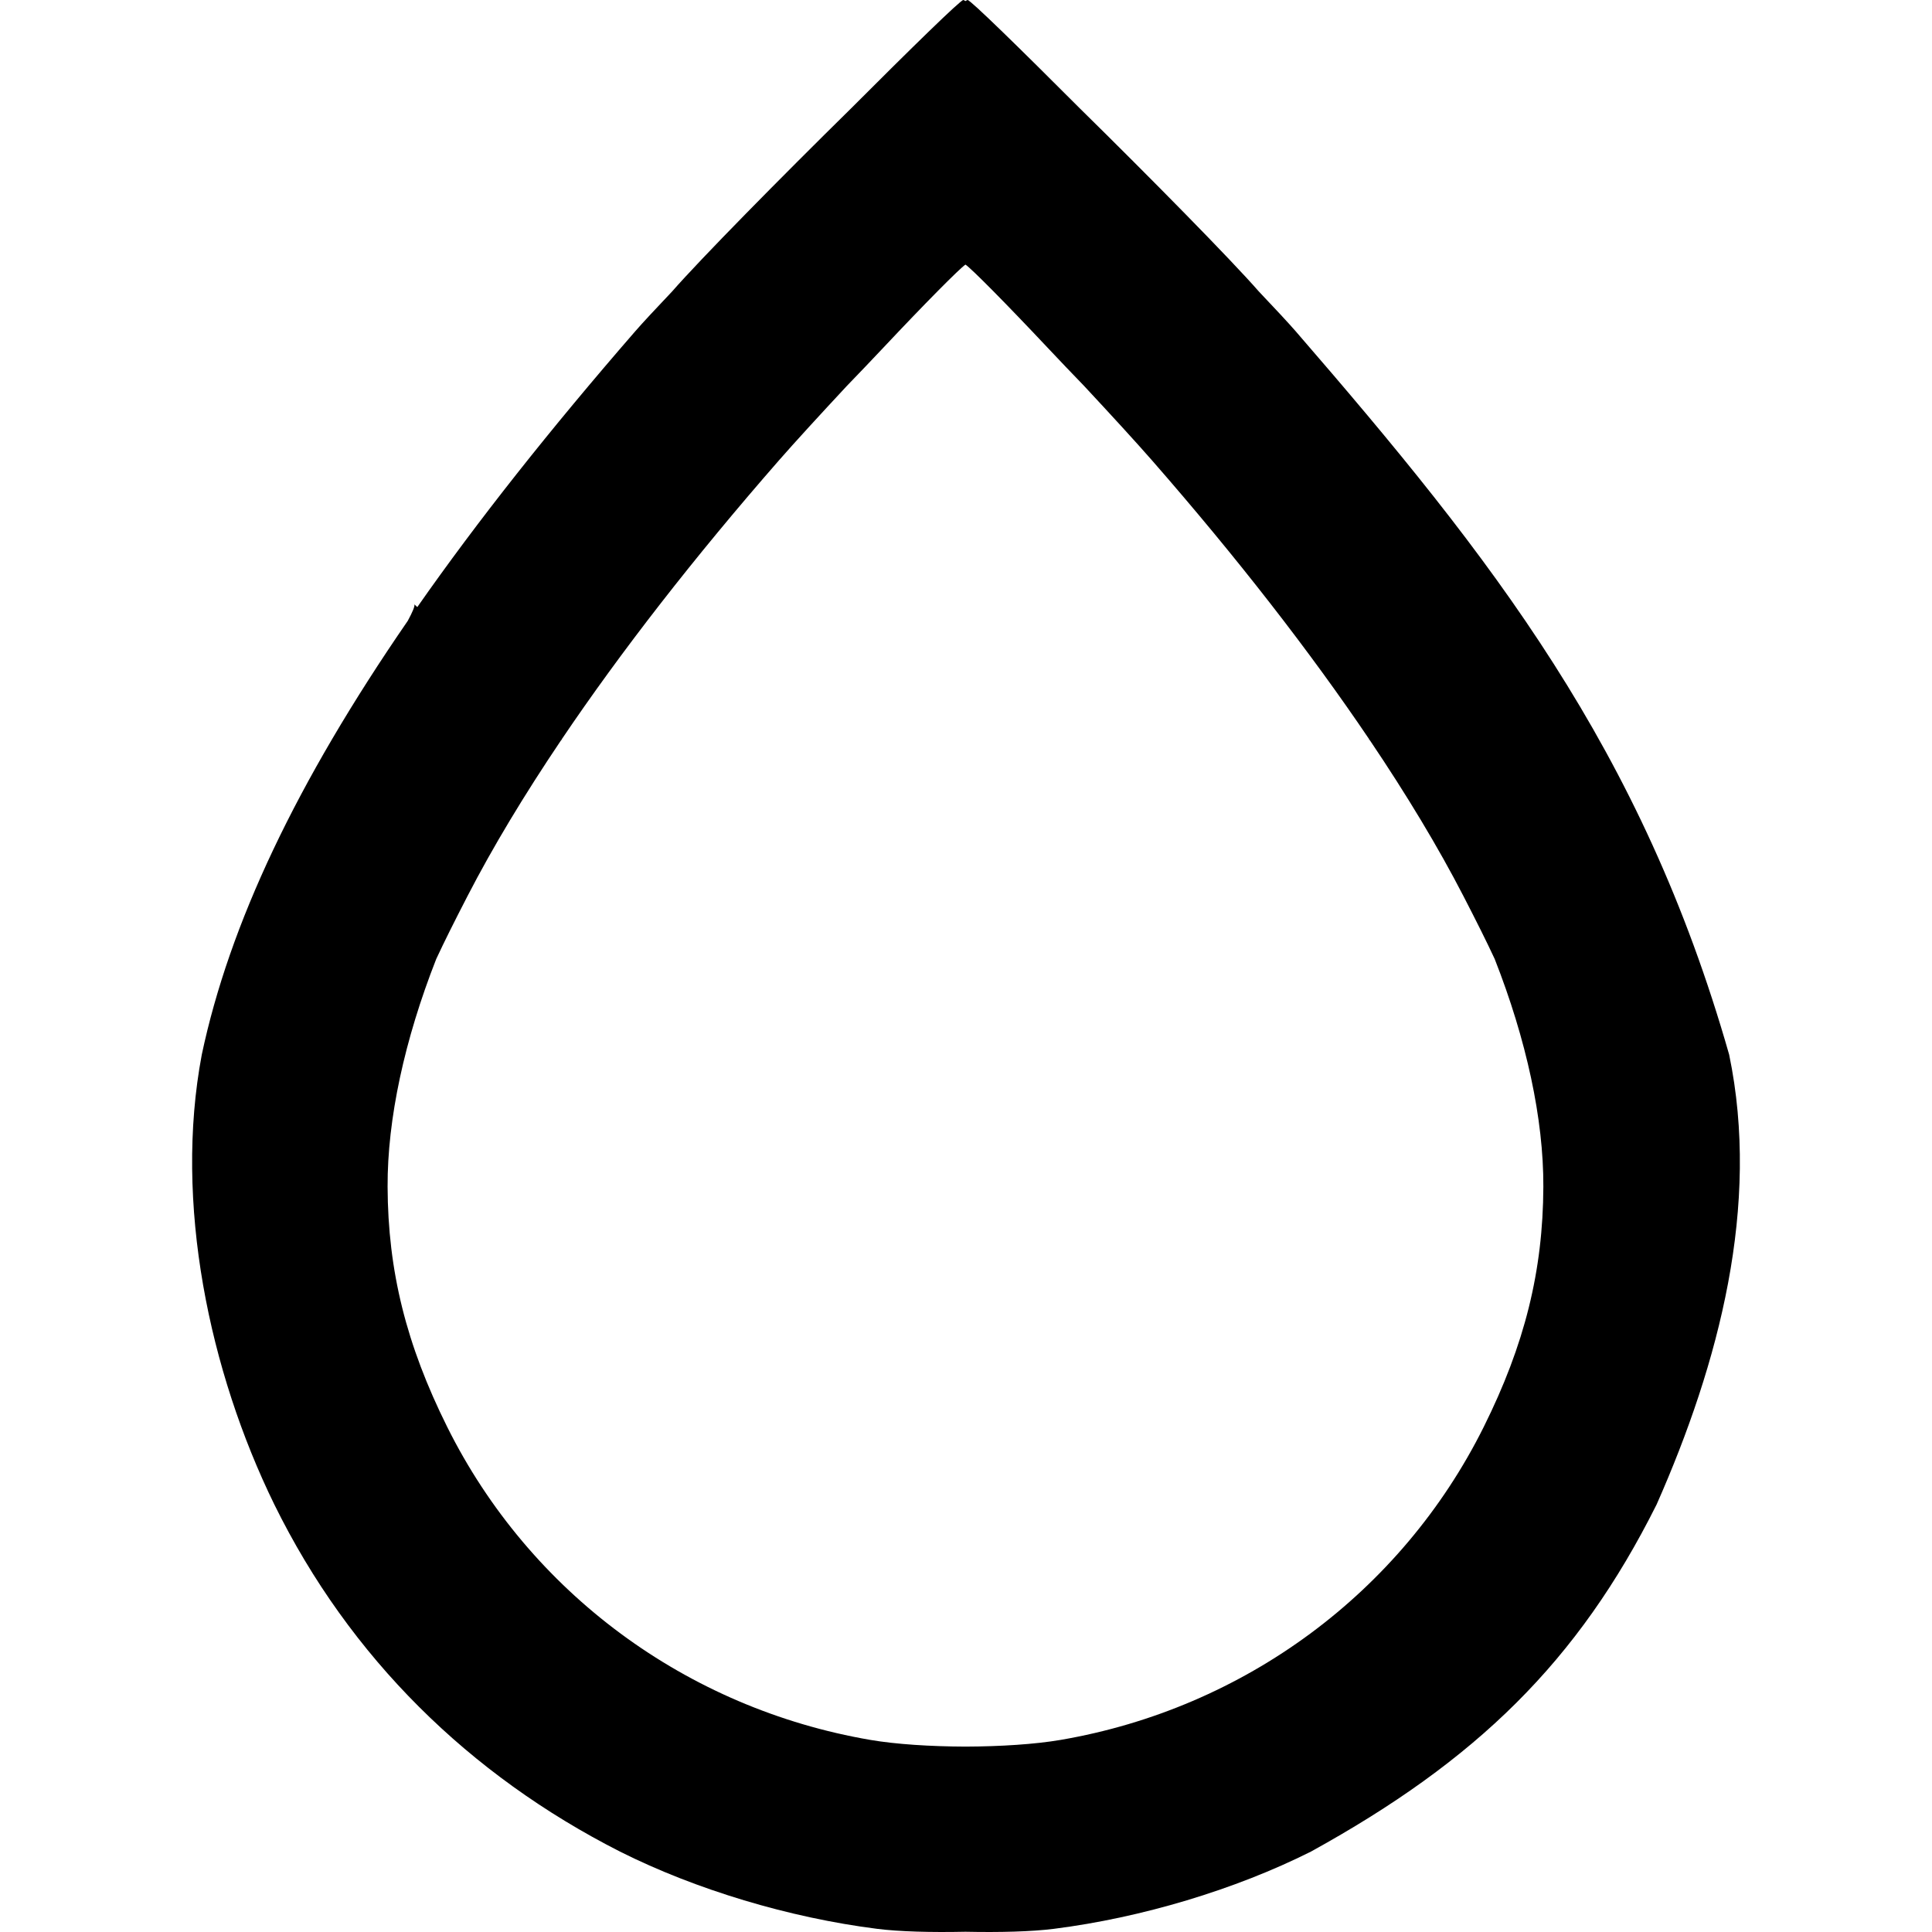
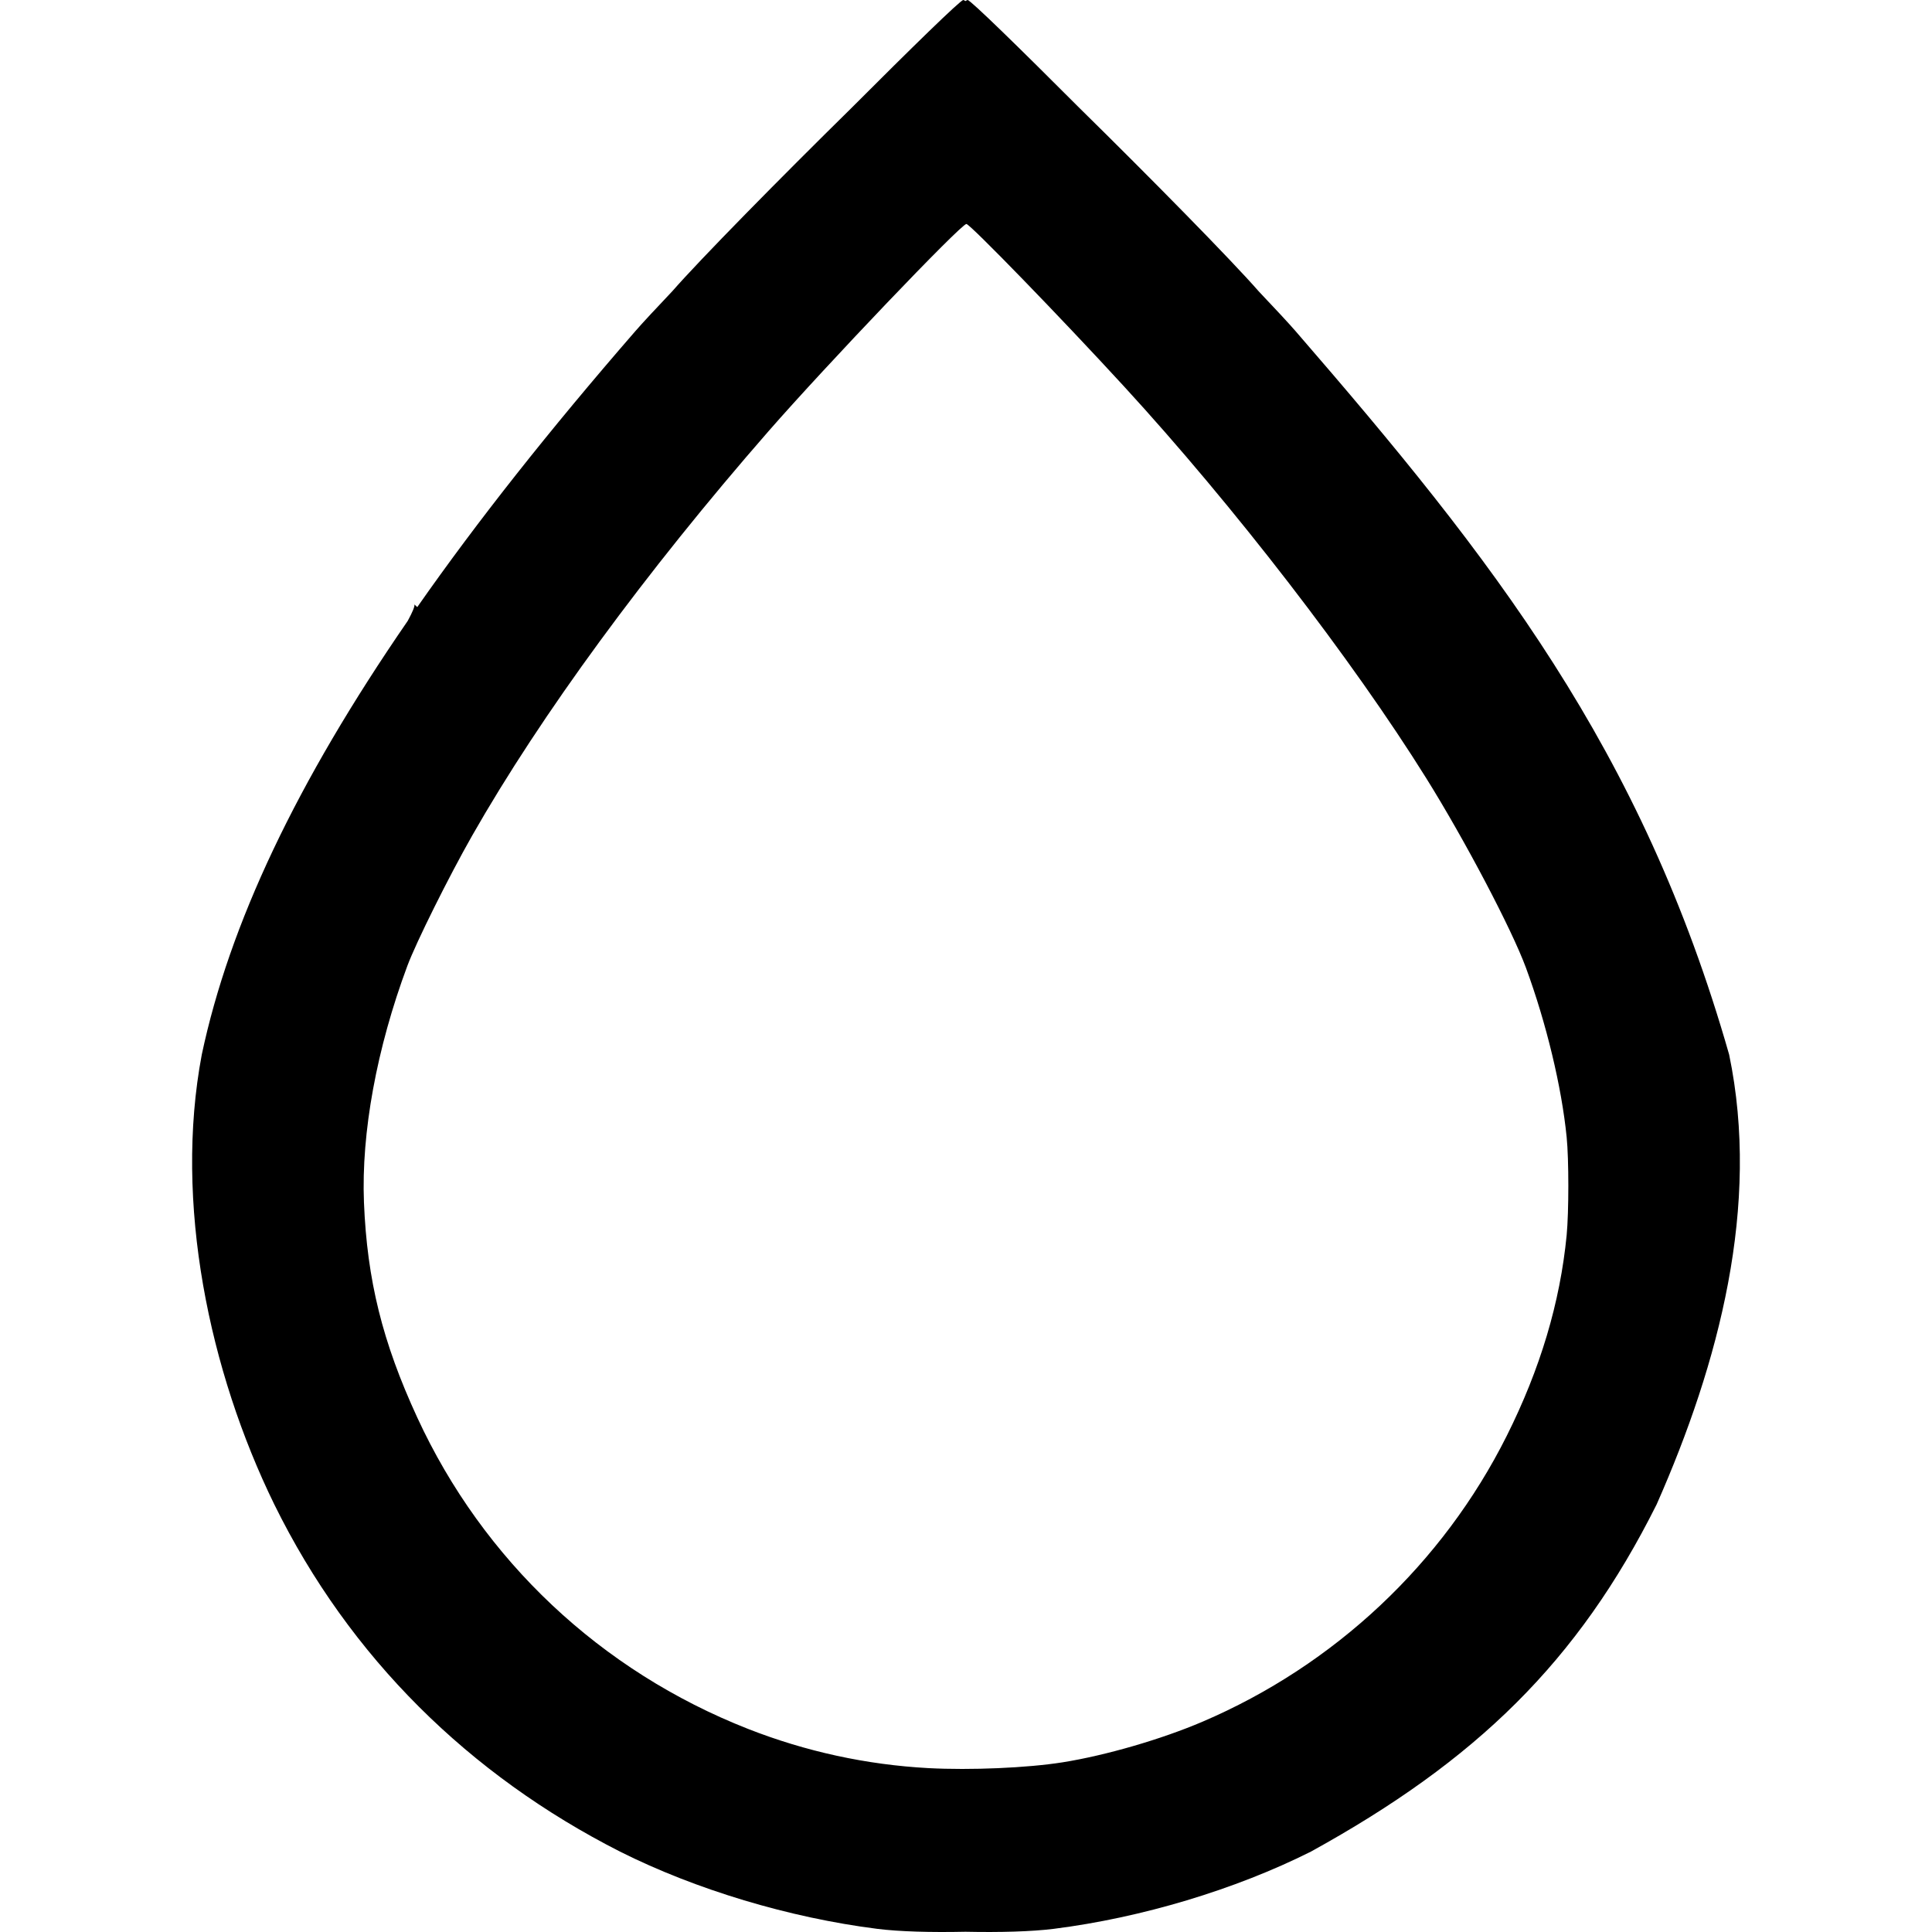
- <svg viewBox="0 0 500 500">
-   <defs />
-   <path d="M249.305 0c-.734 0-13.585 12.562-29.057 28.062-18.243 17.939-39.097 39.116-46.267 47.324-4.144 4.372-7.677 8.154-9.586 10.353-22.157 25.507-40.877 49.176-56.397 71.37l-.755-.691-.01.005c.195.39-.453 1.947-1.704 4.25-28.86 41.905-46.161 78.529-53.309 112.267-7.234 38.304 1.904 81.92 18.77 116.409 19.538 39.693 50.51 70.042 89.482 89.852 19.588 9.83 43.797 17.103 66.522 19.98 5.726.725 13.987.943 22.869.755 8.882.188 17.143-.03 22.868-.755 22.725-2.877 46.934-10.15 66.523-19.98 42.745-23.552 69.12-49.108 89.482-89.852 16.2-36.655 26.877-77.43 18.767-116.41-22.589-79.13-61.168-128.292-112.174-187.2-1.91-2.198-5.443-5.98-9.587-10.353-7.177-8.216-28.069-29.43-46.324-47.38C263.971 12.534 251.152 0 250.418 0c-.097 0-.295.106-.557.278-.263-.172-.461-.278-.558-.278zm.558 68.475c1.515.997 10.578 10.153 21.1 21.343a966.983 966.983 0 009.572 10.031c6.962 7.473 13.557 14.667 17.661 19.363 21.89 25.047 40.87 49.46 56.18 72.15l-.308.282c.071-.052.251-.2.264-.2.035 0 .084.027.128.044 9.603 14.24 17.769 27.805 24.27 40.406 3.462 6.71 6.016 11.818 8.096 16.29 8.21 20.878 12.663 41.448 12.591 58.95-.09 21.806-4.823 40.866-15.45 62.198-21.312 42.779-61.92 72.804-109.49 80.956-6.604 1.131-15.613 1.703-24.614 1.731-9.001-.028-18.01-.6-24.614-1.731-47.57-8.152-88.179-38.177-109.49-80.956-10.628-21.332-15.362-40.392-15.45-62.199-.072-17.497 4.378-38.062 12.584-58.936 2.08-4.474 4.637-9.587 8.102-16.303 6.502-12.6 14.668-26.166 24.27-40.406.045-.017.094-.044.129-.044.012 0 .192.148.263.2l-.307-.282c15.31-22.69 34.288-47.103 56.18-72.15 4.104-4.696 10.698-11.89 17.66-19.363 2.934-3.033 6.101-6.339 9.573-10.031 10.521-11.19 19.584-20.346 21.1-21.343z" />
+ <svg xmlns="http://www.w3.org/2000/svg" width="500" height="500" viewBox="0 0 132.292 132.292">
+   <path d="M65.96 0v.001c-.195 0-3.595 3.324-7.689 7.425-4.827 4.746-10.344 10.35-12.241 12.521-1.097 1.157-2.031 2.158-2.536 2.74-5.863 6.748-10.816 13.01-14.922 18.883l-.2-.183c.052.103-.12.515-.451 1.124C20.285 53.6 15.708 63.29 13.816 72.215c-1.914 10.135.504 21.675 4.967 30.8 5.17 10.502 13.364 18.532 23.675 23.774 5.183 2.6 11.588 4.525 17.601 5.286 1.515.192 3.7.25 6.05.2 2.35.05 4.537-.01 6.051-.2 6.013-.761 12.418-2.686 17.601-5.286 11.31-6.232 18.288-12.994 23.675-23.774 4.287-9.698 7.112-20.487 4.966-30.8-5.977-20.937-16.184-33.944-29.68-49.53-.505-.582-1.44-1.582-2.536-2.74-1.9-2.173-7.427-7.786-12.256-12.535C69.842 3.316 66.45 0 66.257 0c-.026 0-.078.028-.148.073-.07-.045-.122-.073-.147-.073zm.211 15.335c.249 0 6.47 6.41 10.801 11.13 7.5 8.17 15.629 18.71 20.694 26.83 2.65 4.249 5.855 10.344 6.823 12.975 1.397 3.8 2.444 8.155 2.787 11.599.153 1.532.151 5.113 0 6.703-.447 4.608-1.806 9.16-4.108 13.756-4.378 8.74-11.786 15.698-20.832 19.566-2.819 1.205-6.634 2.312-9.581 2.78-2.41.383-6.296.55-9.189.396a39.645 39.645 0 01-12.346-2.686c-10.088-3.963-18.137-11.54-22.648-21.32-2.384-5.167-3.435-9.409-3.65-14.729-.191-4.765.872-10.564 2.97-16.194.598-1.608 2.842-6.117 4.435-8.915 4.7-8.257 11.891-18.071 20.28-27.68 3.953-4.527 13.198-14.211 13.568-14.211z" />
</svg>
